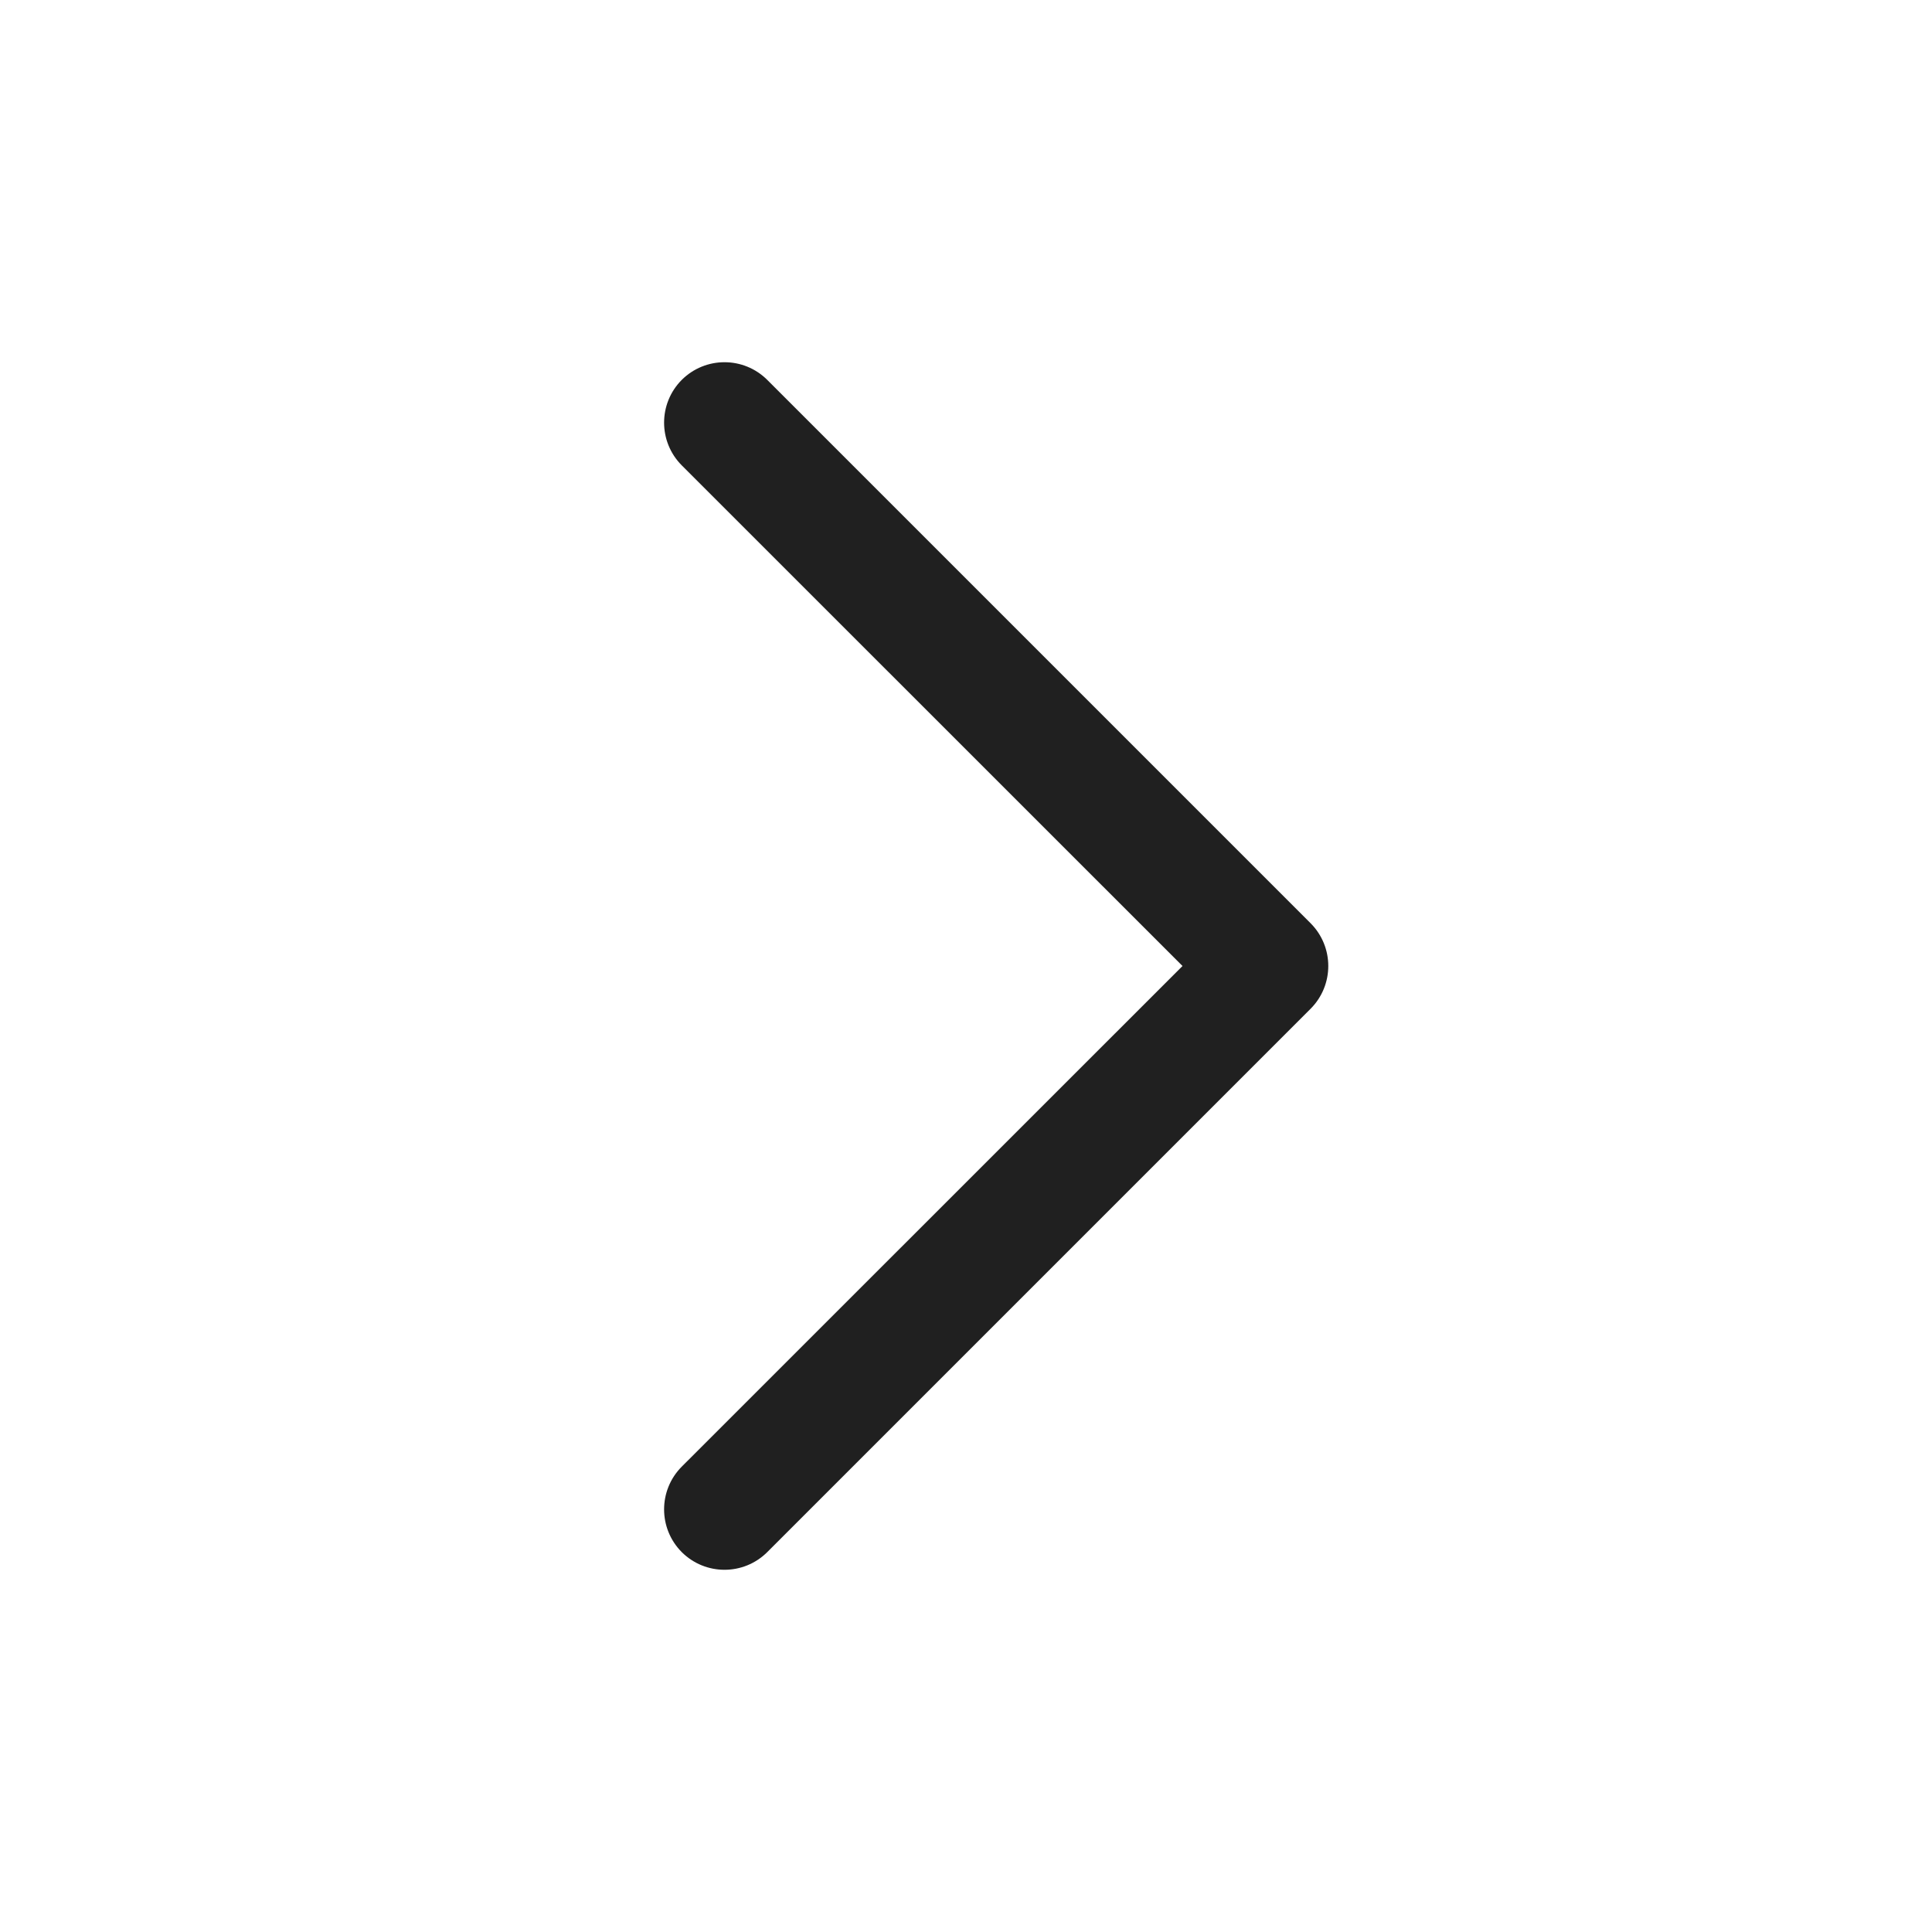
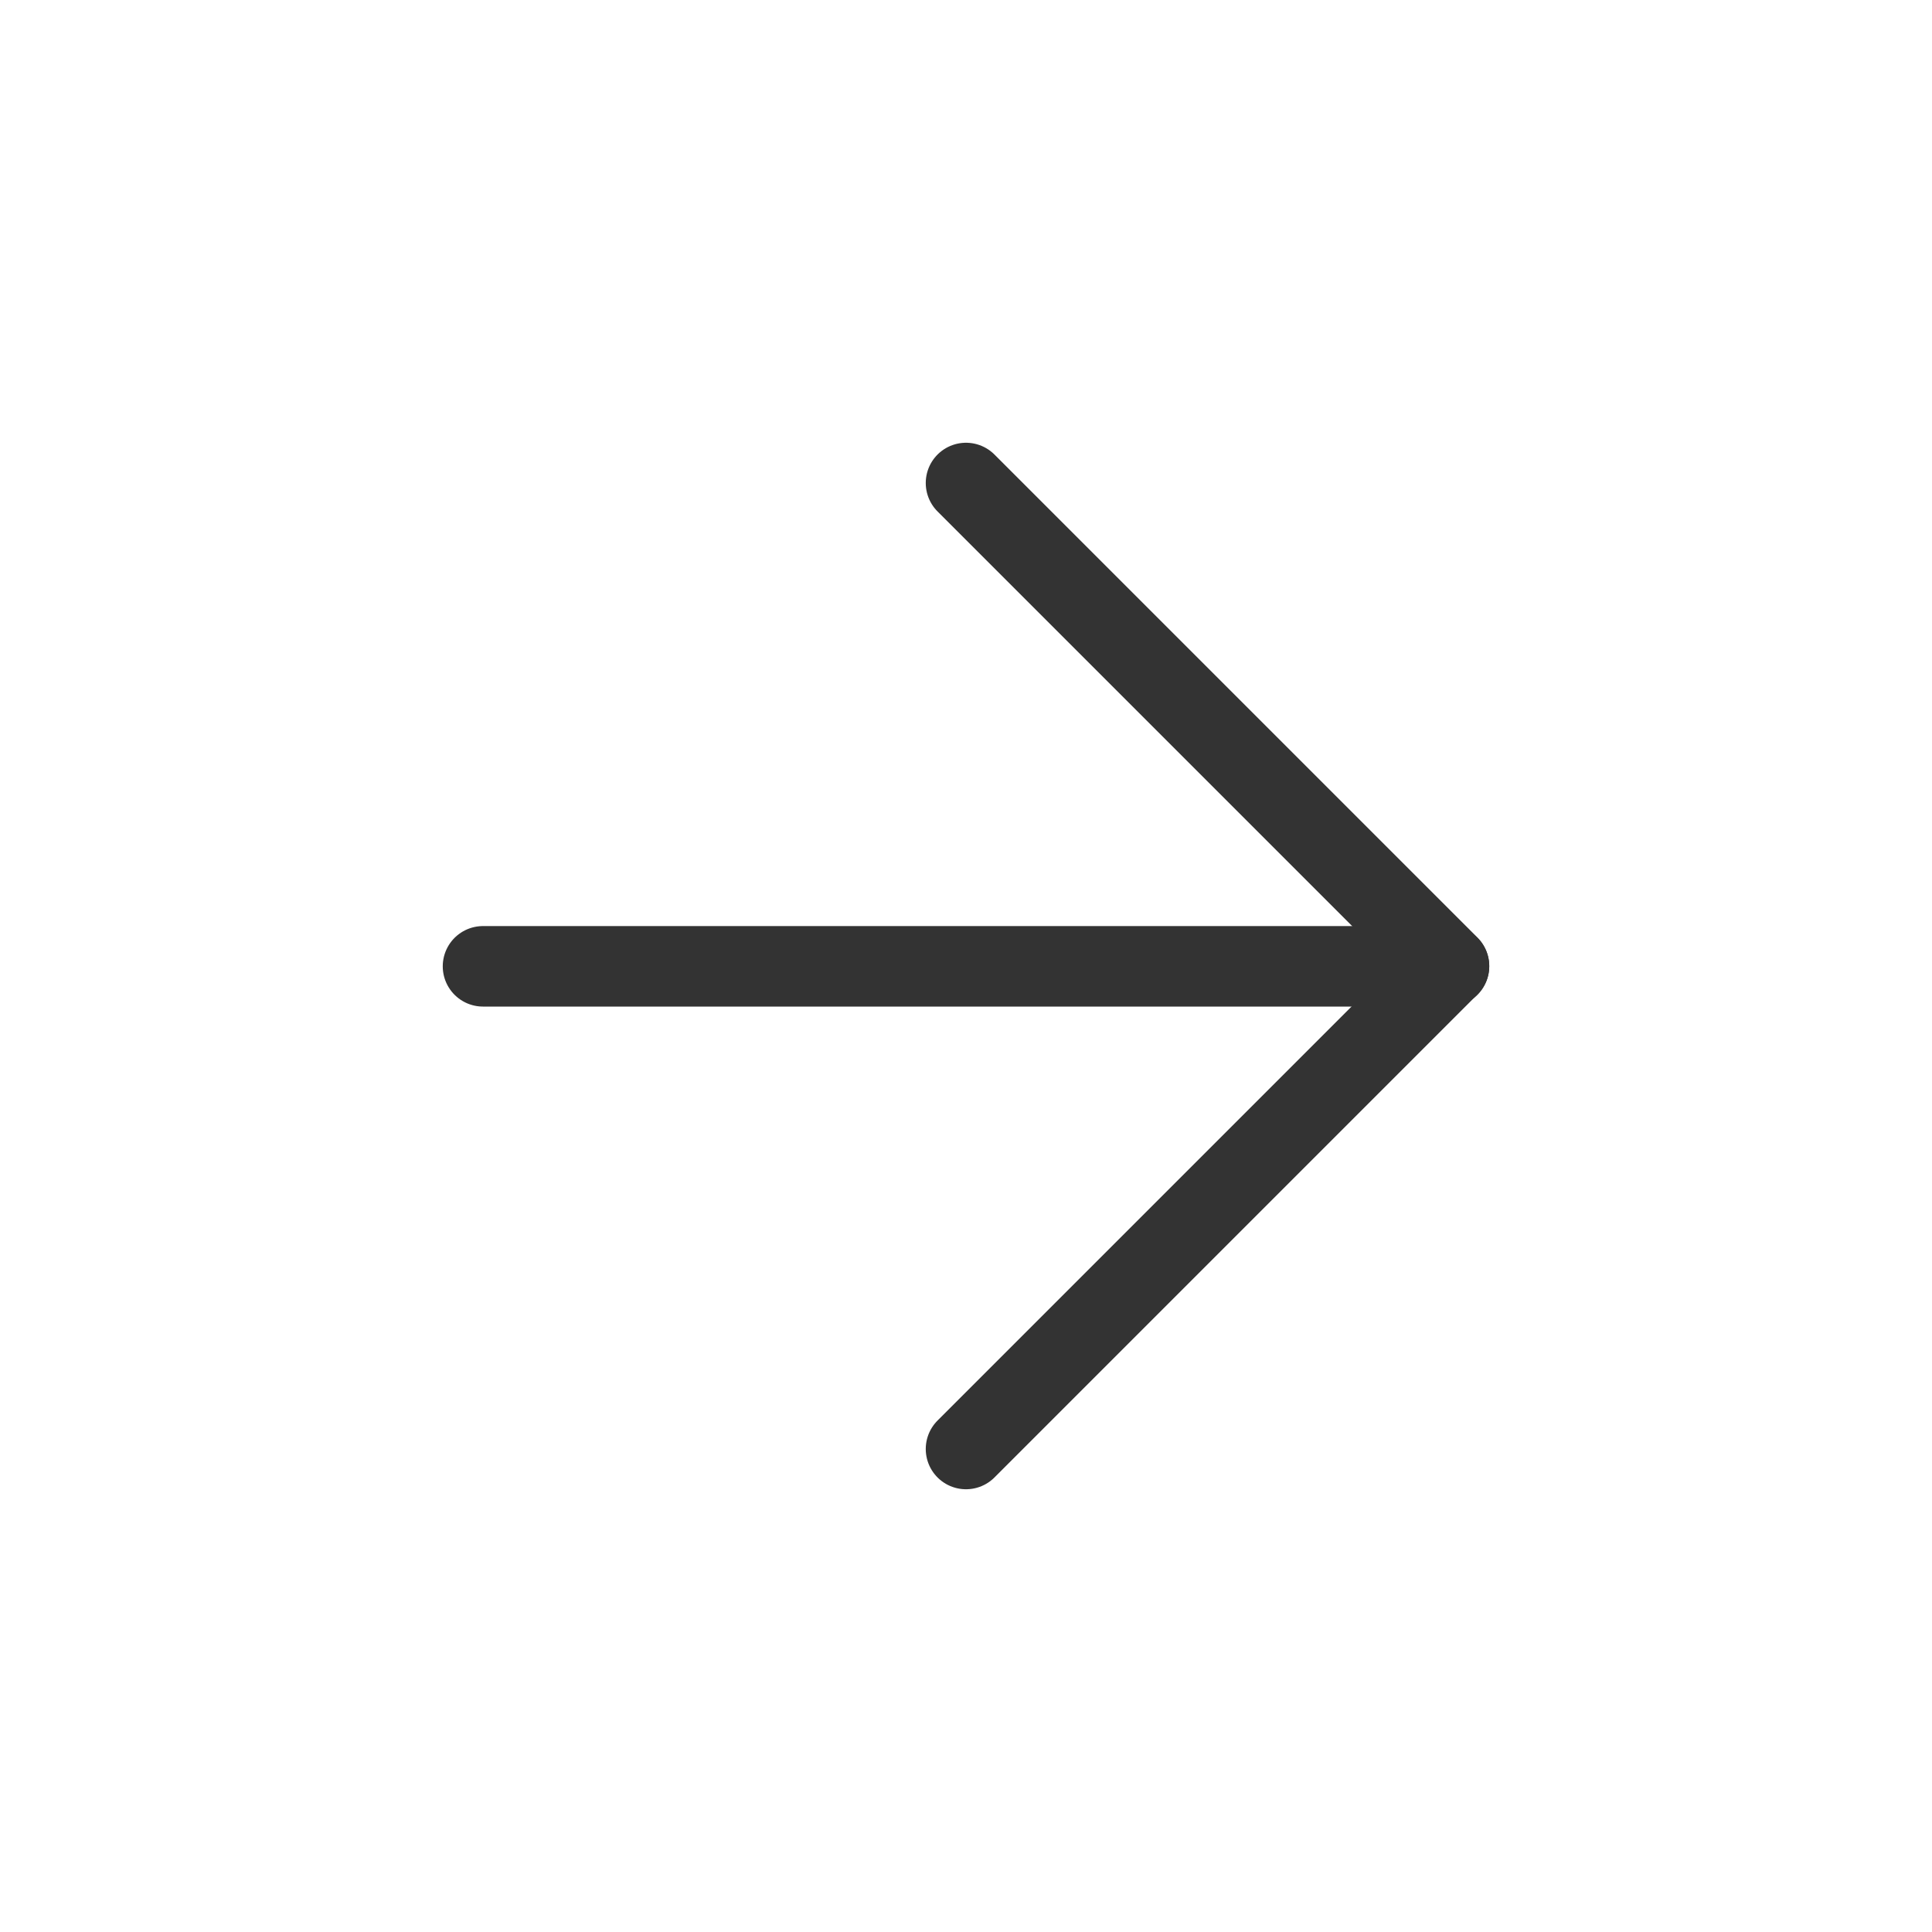
- <svg xmlns="http://www.w3.org/2000/svg" width="16" height="16" viewBox="0 0 16 16" fill="none">
-   <path d="M5.646 3.146C5.451 3.342 5.451 3.658 5.646 3.854L9.793 8L5.646 12.146C5.451 12.342 5.451 12.658 5.646 12.854C5.842 13.049 6.158 13.049 6.354 12.854L10.854 8.354C11.049 8.158 11.049 7.842 10.854 7.646L6.354 3.146C6.158 2.951 5.842 2.951 5.646 3.146Z" fill="#202020" />
+ <svg xmlns="http://www.w3.org/2000/svg" width="16" height="16" viewBox="0 0 48 48" fill="none">
+   <path d="M36 24.008H12" stroke="#333" stroke-width="2" stroke-linecap="round" stroke-linejoin="round" />
+   <path d="M24 12L36 24L24 36" stroke="#333" stroke-width="2" stroke-linecap="round" stroke-linejoin="round" />
</svg>
